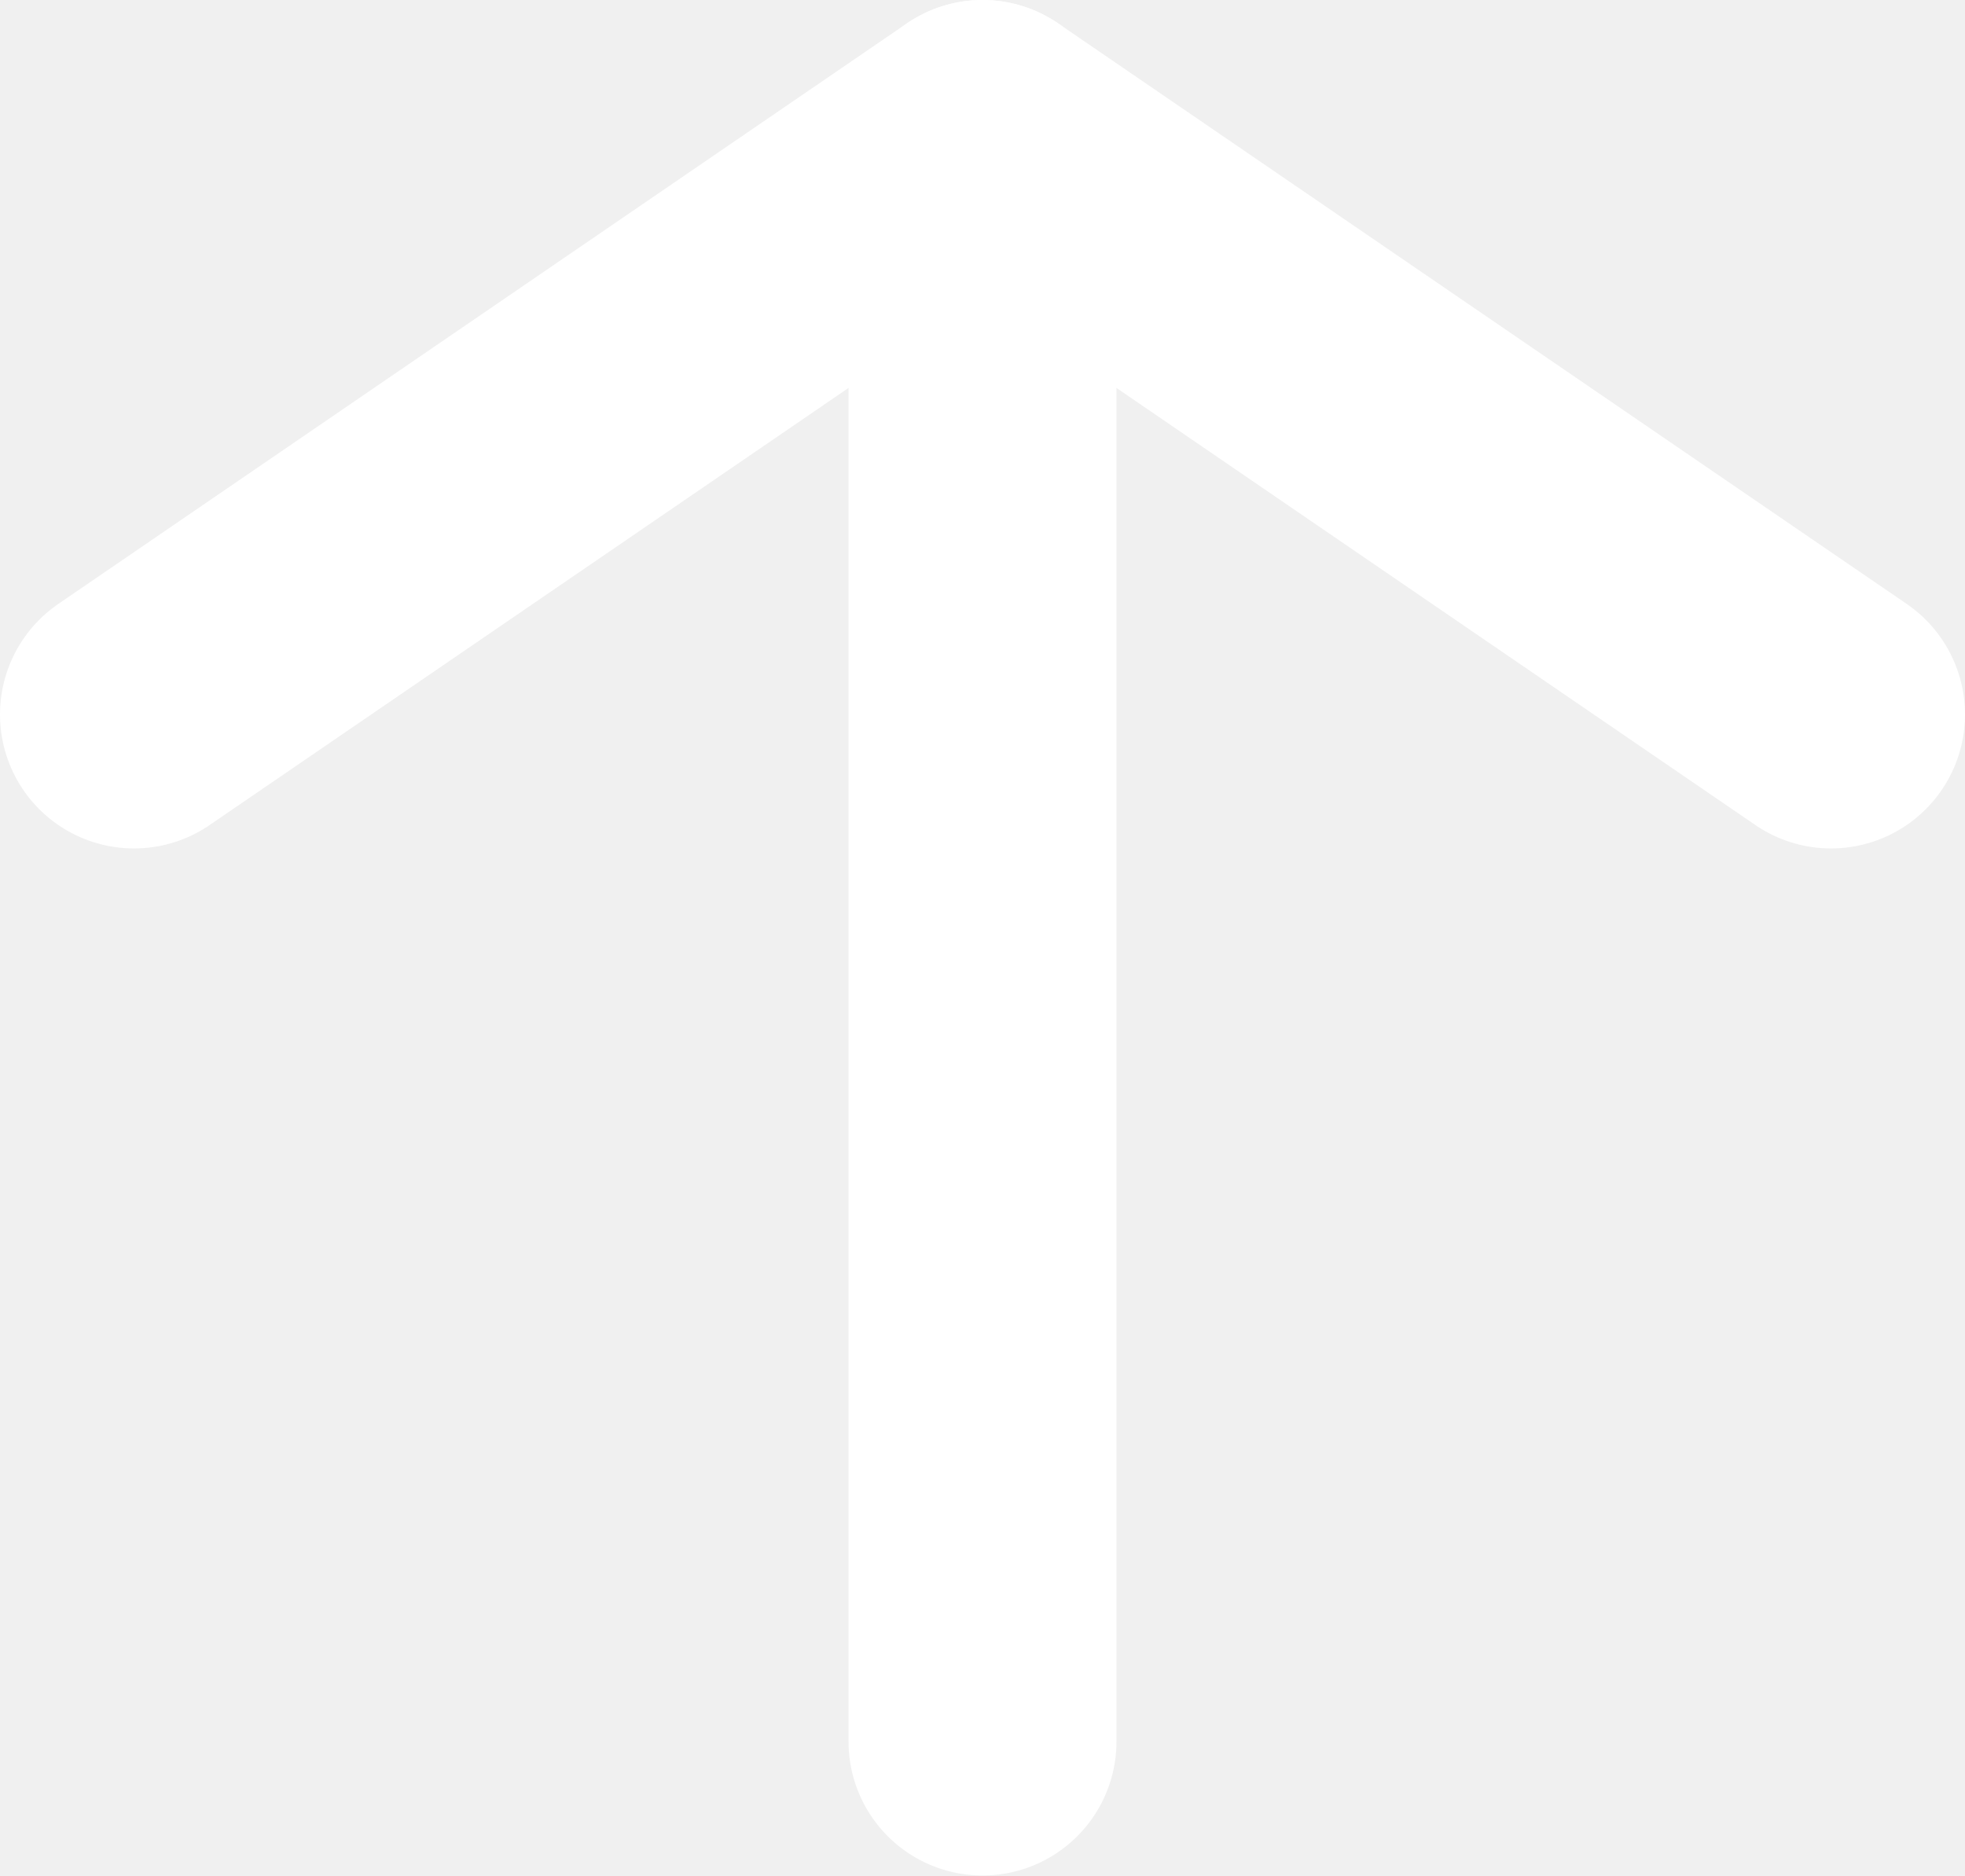
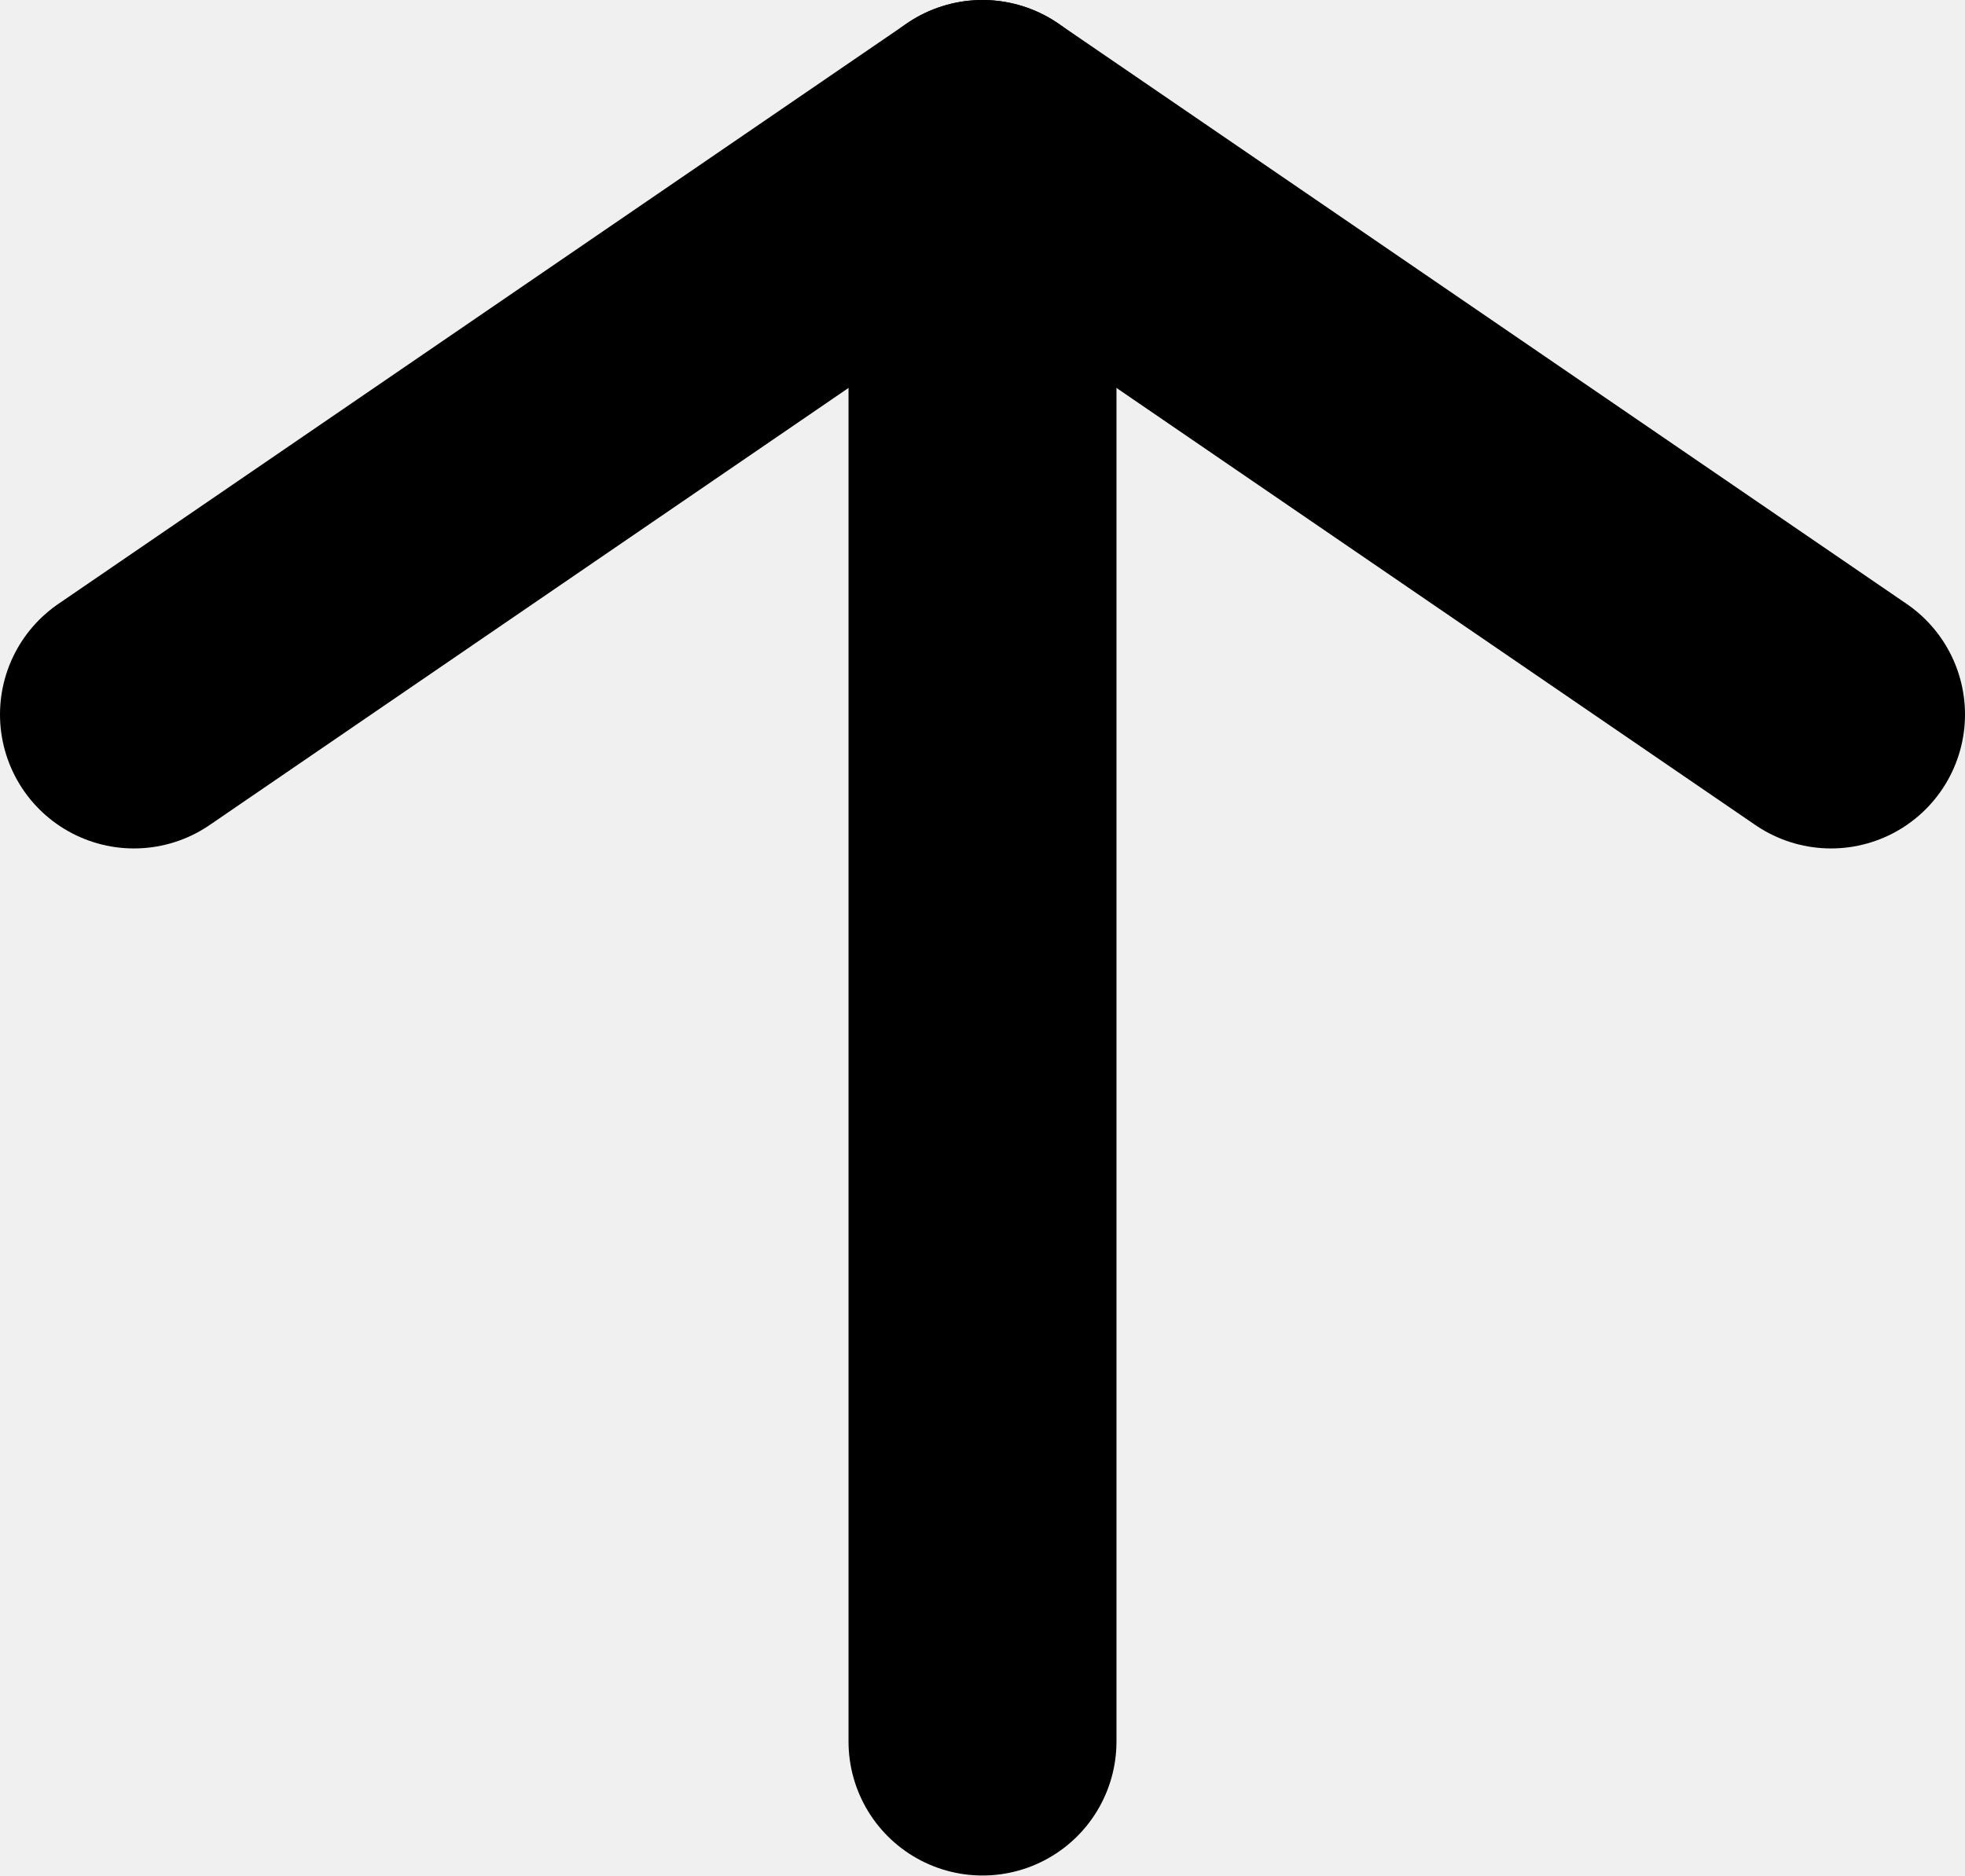
<svg xmlns="http://www.w3.org/2000/svg" viewBox="0 0 22 21">
-   <defs>
-     <style>.cls-1{fill:none;stroke:#fff;stroke-linecap:round;stroke-linejoin:round;stroke-width:3px;}</style>
-   </defs>
-   <g id="Layer_2" data-name="Layer 2">
-     <g id="Layer_1-2" data-name="Layer 1">
-       <polyline class="cls-1" points="1.5 8 11 1.5 20.5 8" />
-       <line class="cls-1" x1="11" y1="1.5" x2="11" y2="19.5" />
-     </g>
-   </g>
+   <polyline points="1.5 8 11 1.5 20.5 8" style="fill:none;stroke:#000;stroke-linecap:round;stroke-linejoin:round;stroke-width:3px" />
+   <line x1="11" y1="1.5" x2="11" y2="19.5" style="fill:none;stroke:#000;stroke-linecap:round;stroke-linejoin:round;stroke-width:3px" />
</svg>
